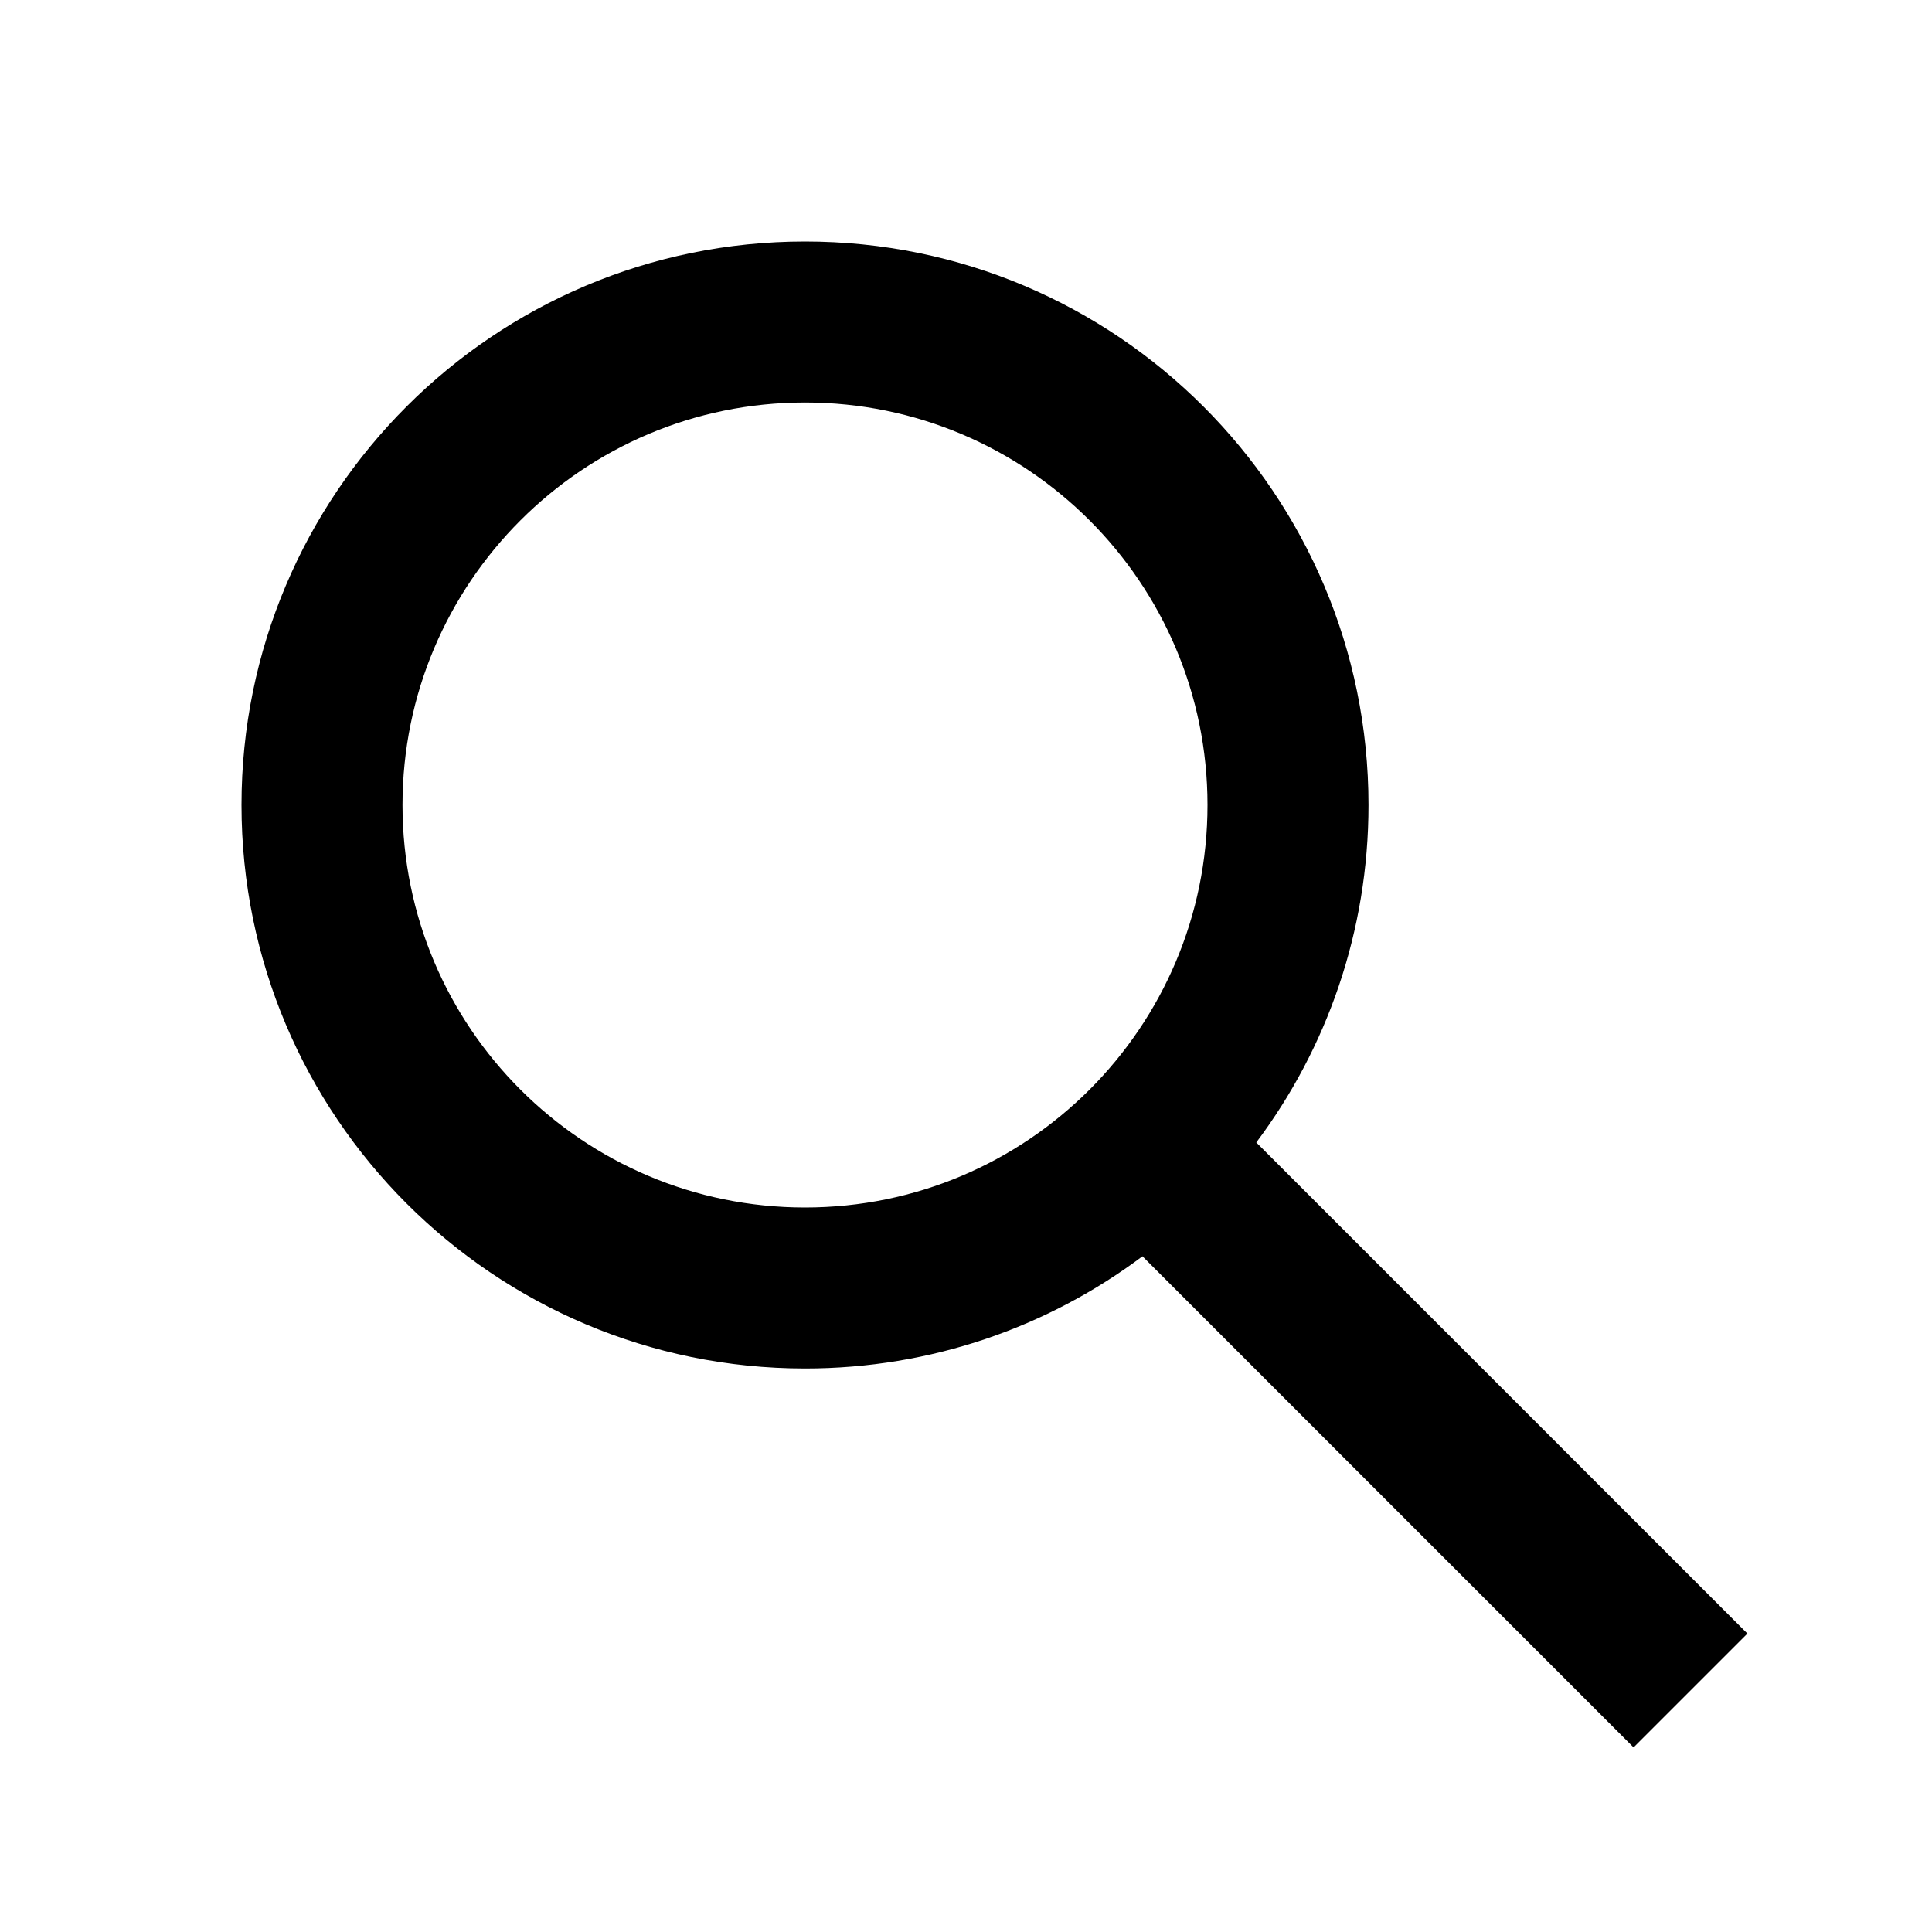
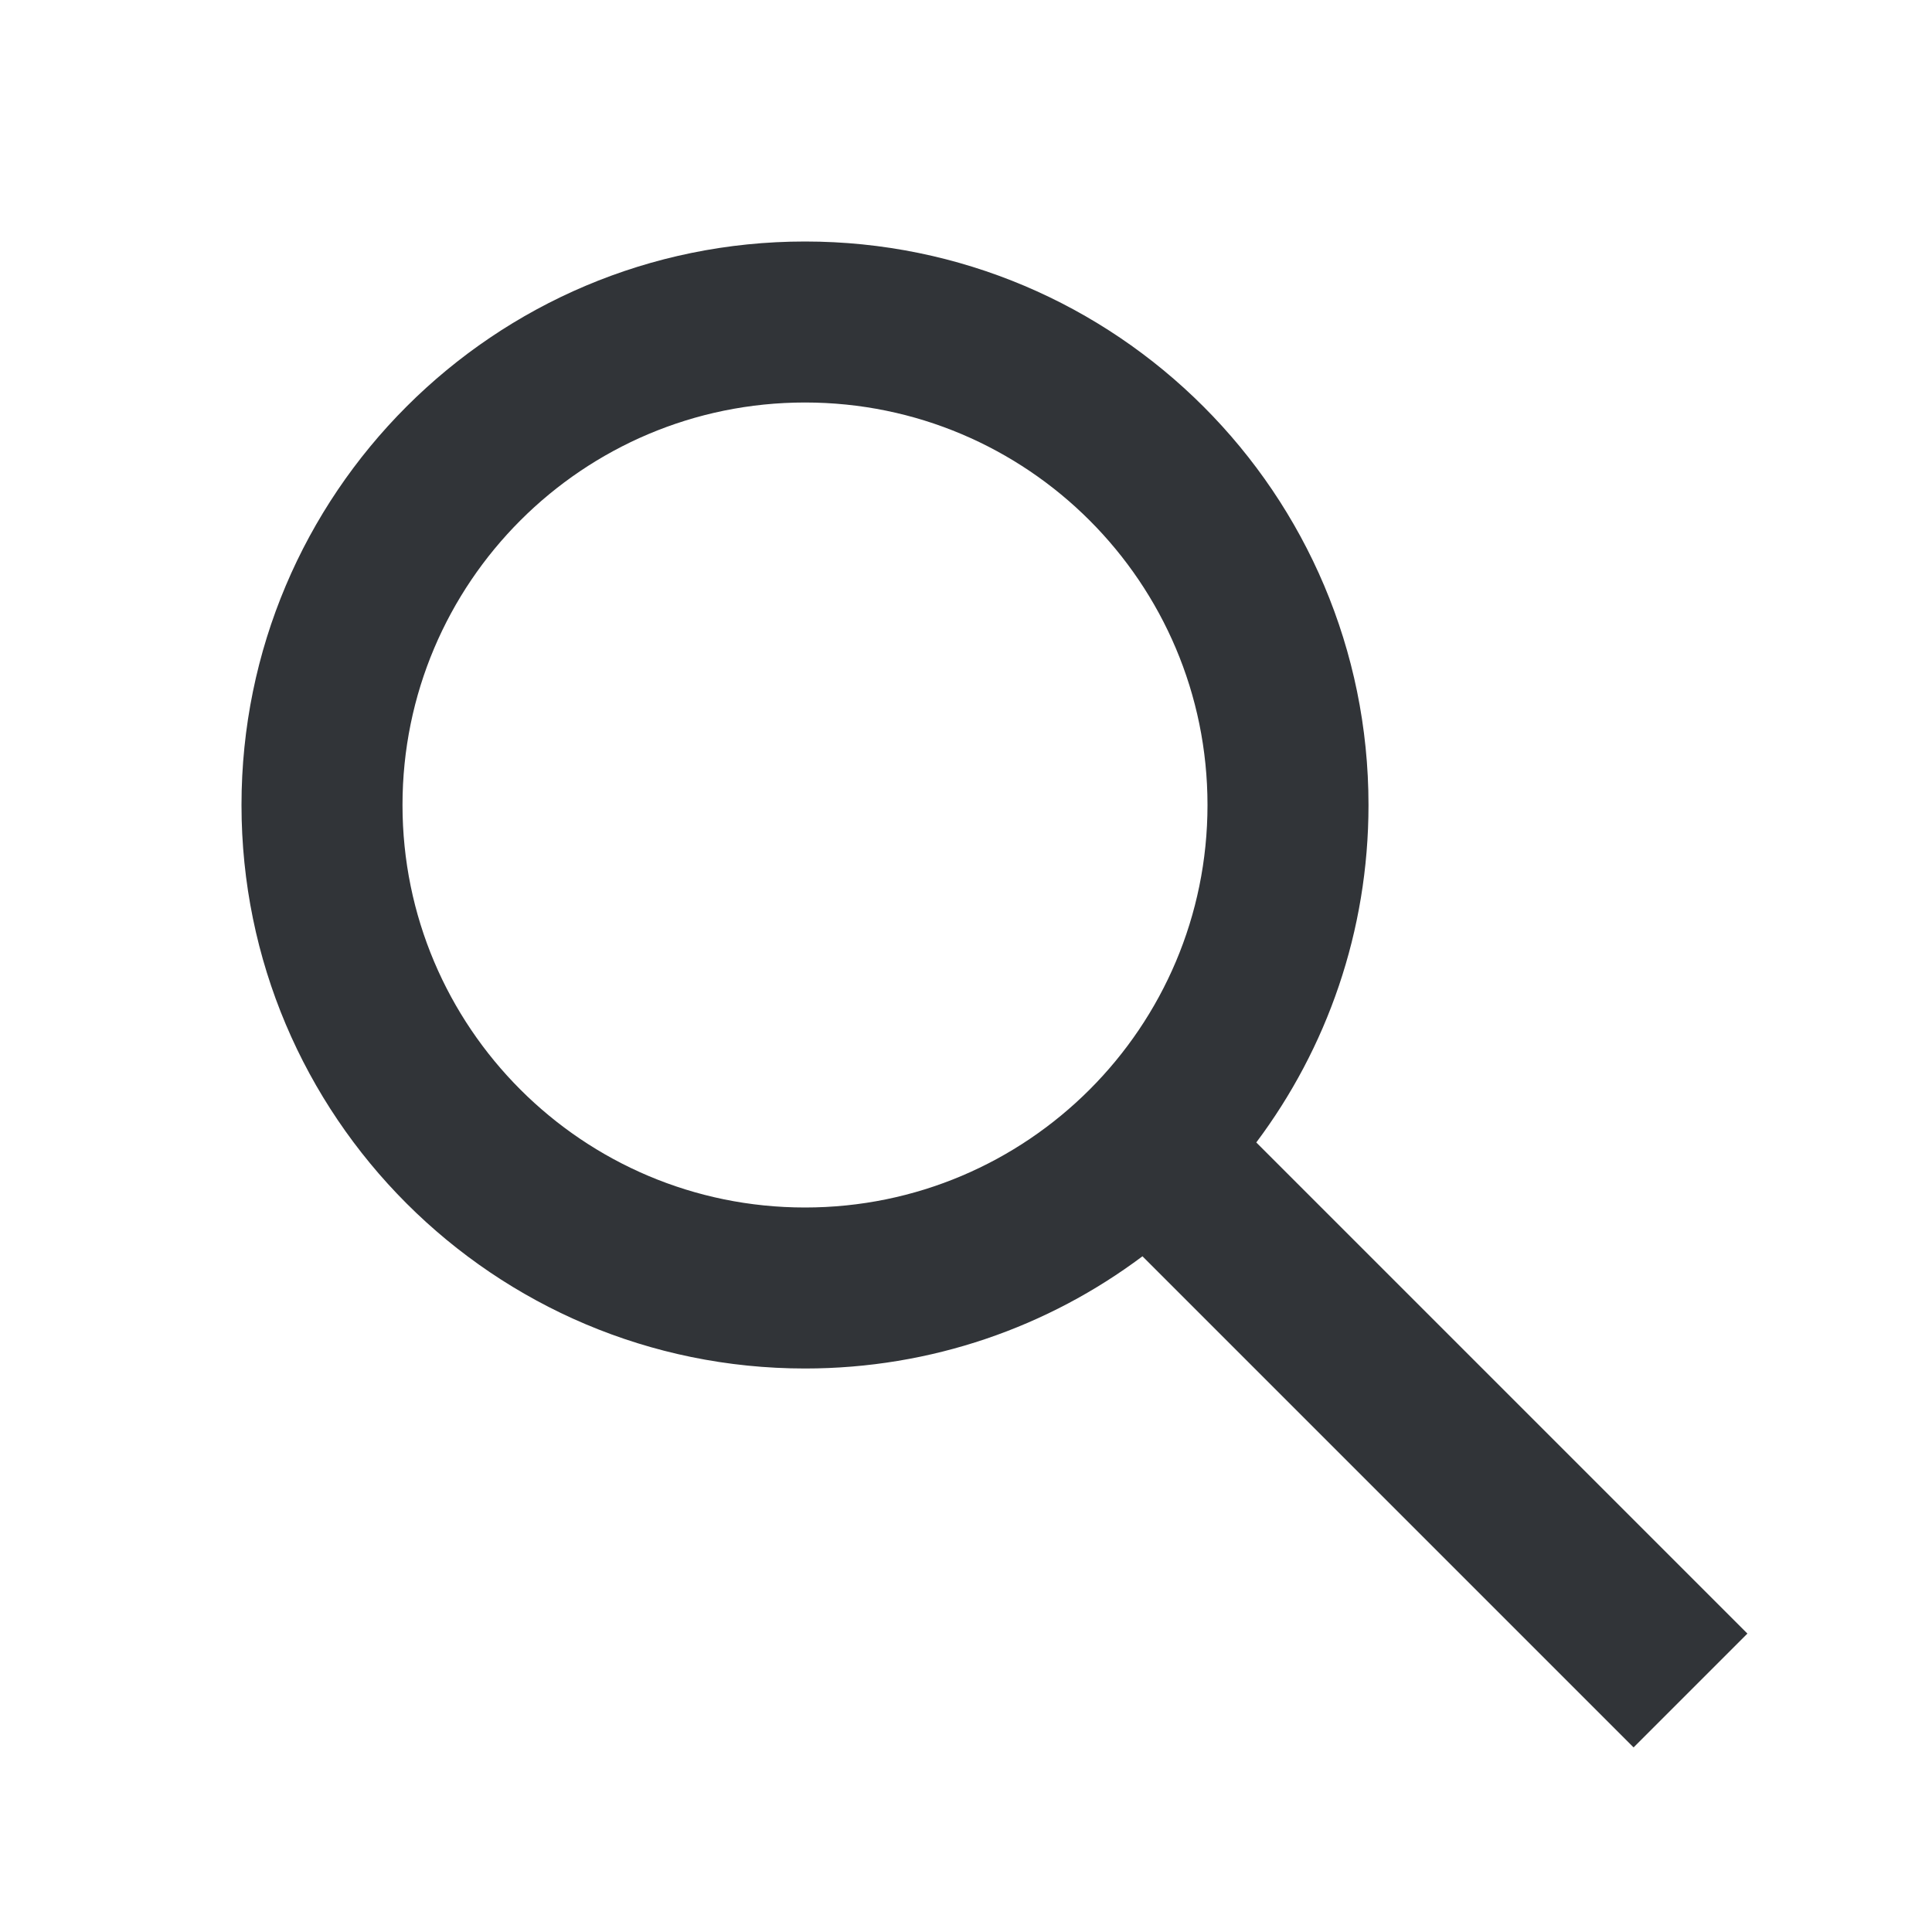
<svg xmlns="http://www.w3.org/2000/svg" width="24" height="24" viewBox="0 0 24 24" fill="none">
-   <path fill-rule="evenodd" clip-rule="evenodd" d="M14.192 15.606C13.024 16.482 11.572 17 10 17C6.134 17 3 13.866 3 10C3 6.134 6.134 3 10 3C13.866 3 17 6.134 17 10C17 11.572 16.482 13.024 15.606 14.192L21.707 20.293L20.293 21.707L14.192 15.606ZM15 10C15 12.761 12.761 15 10 15C7.239 15 5 12.761 5 10C5 7.239 7.239 5 10 5C12.761 5 15 7.239 15 10Z" fill="currentColor" />
+   <path fill-rule="evenodd" clip-rule="evenodd" d="M14.192 15.606C13.024 16.482 11.572 17 10 17C6.134 17 3 13.866 3 10C3 6.134 6.134 3 10 3C13.866 3 17 6.134 17 10C17 11.572 16.482 13.024 15.606 14.192L21.707 20.293L20.293 21.707L14.192 15.606ZM15 10C15 12.761 12.761 15 10 15C7.239 15 5 12.761 5 10C5 7.239 7.239 5 10 5C12.761 5 15 7.239 15 10Z" fill="#313438" />
</svg>
